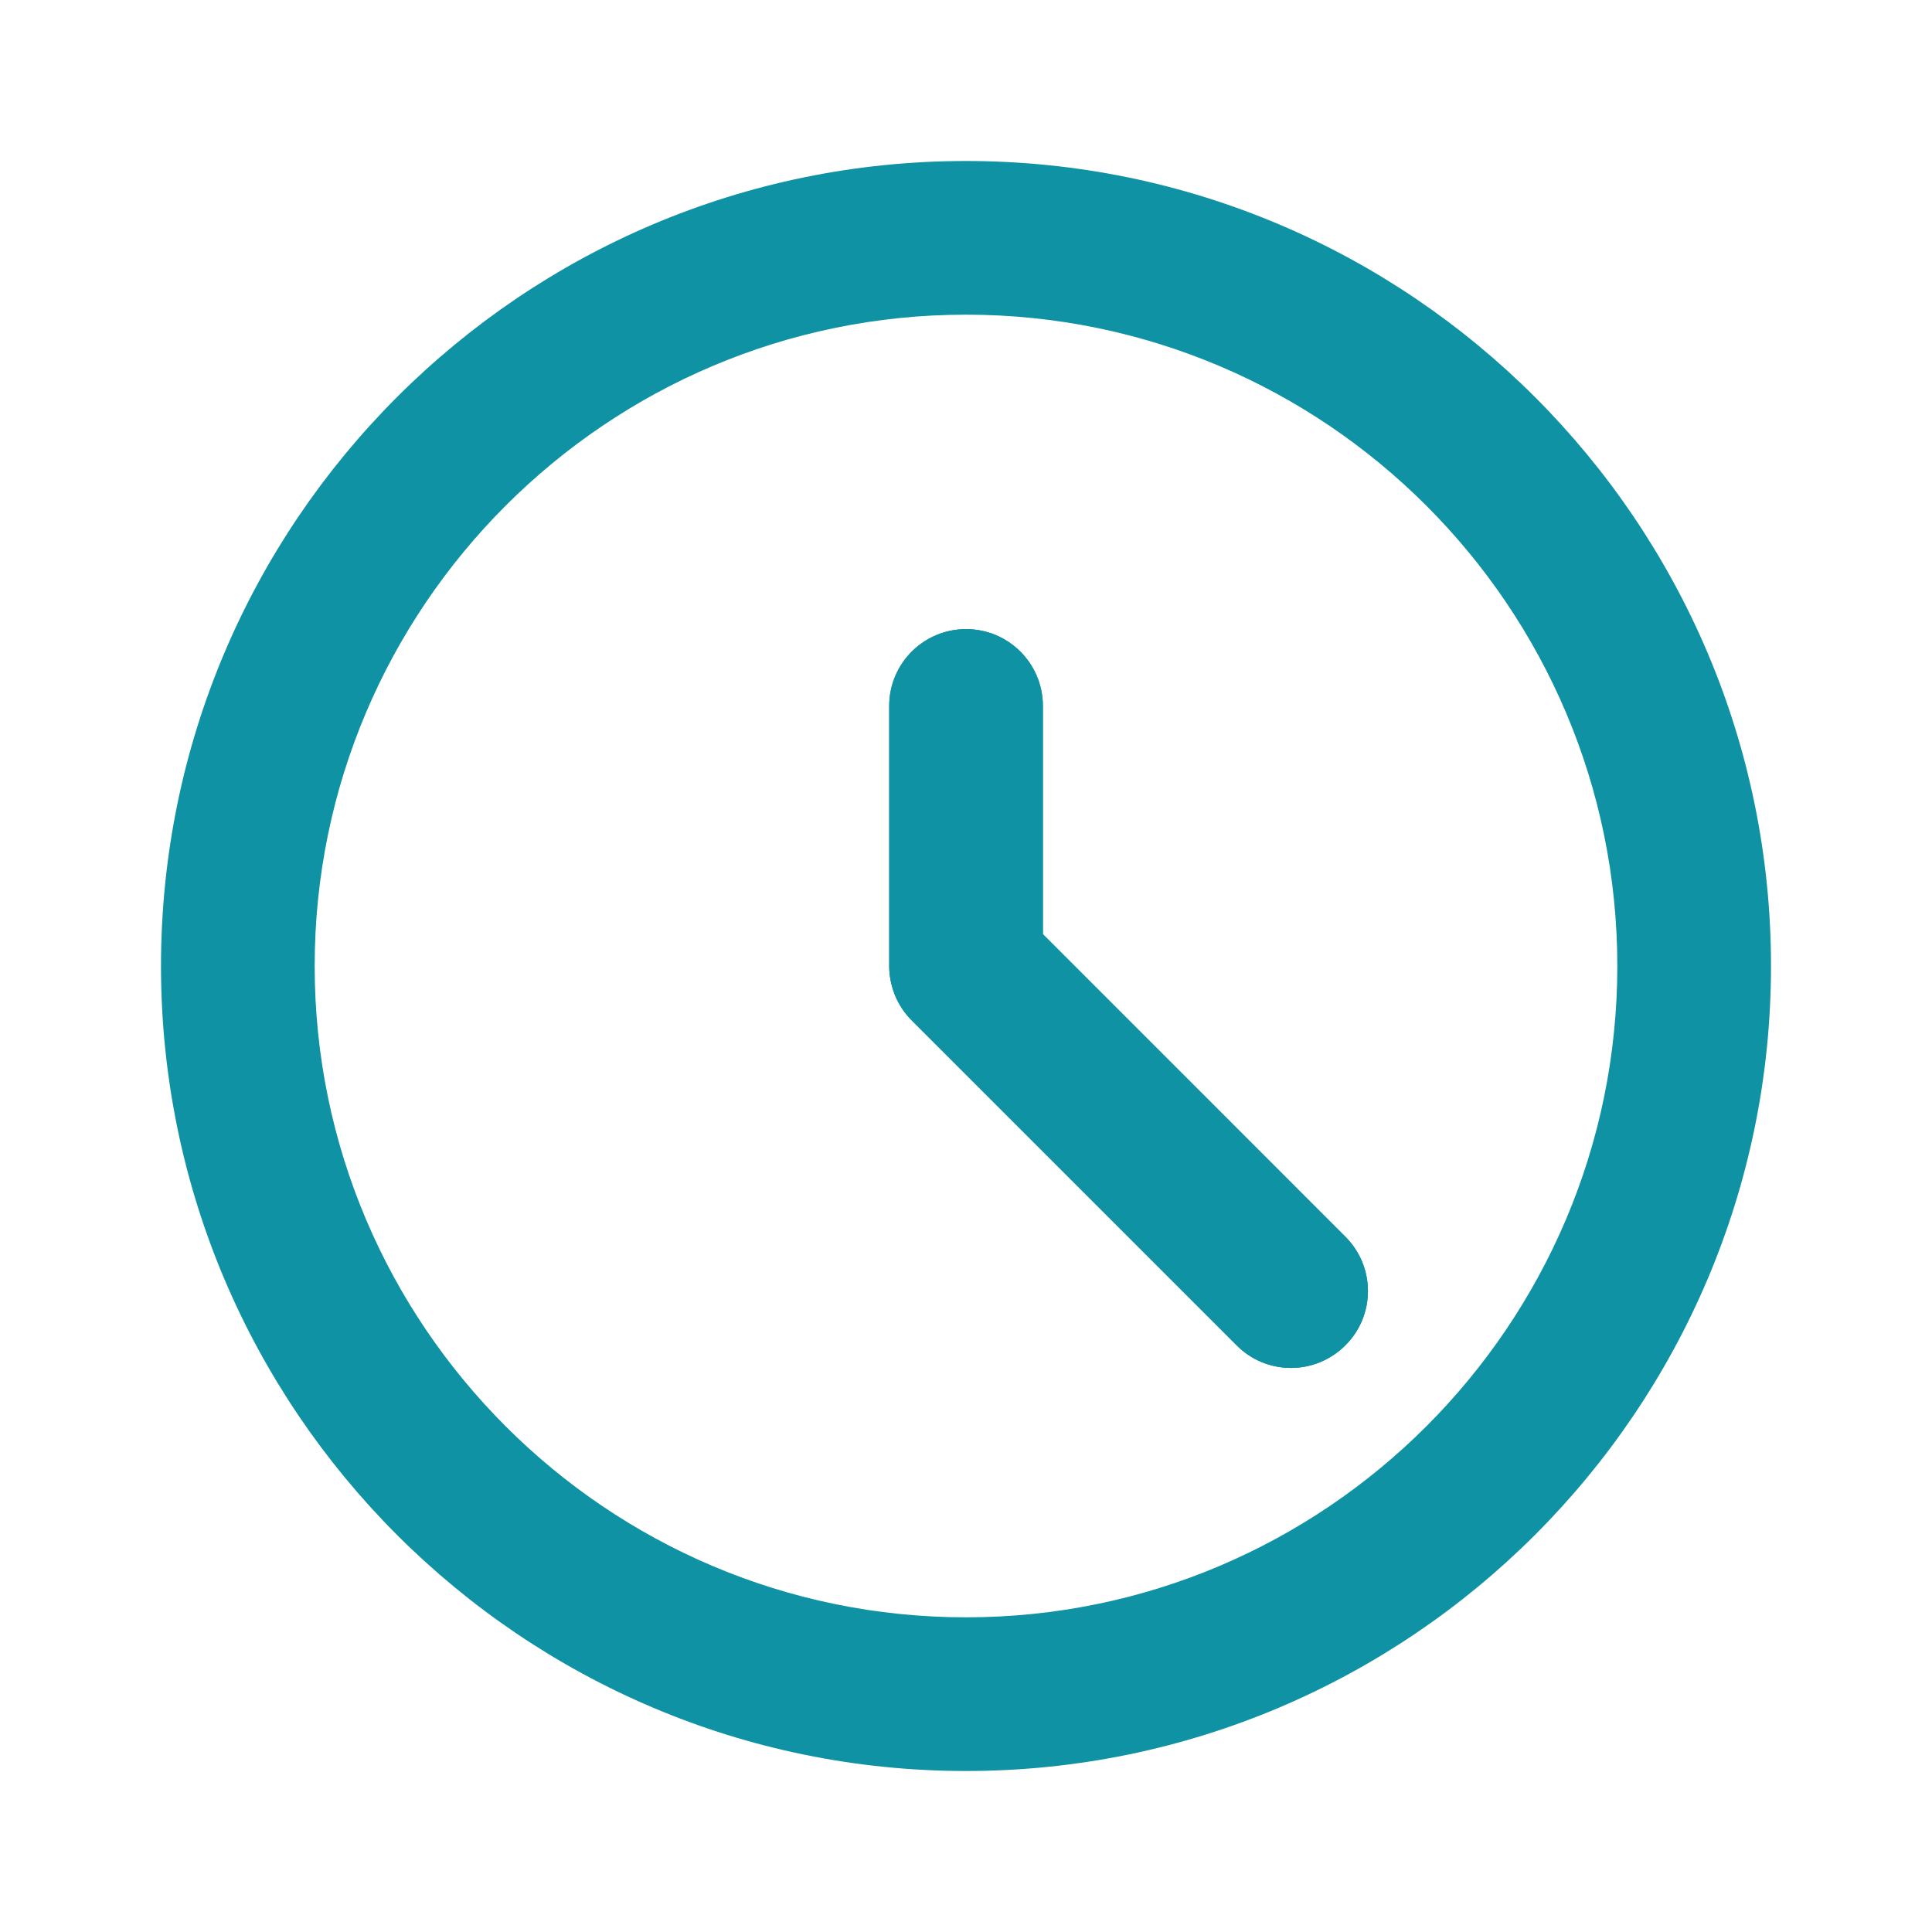
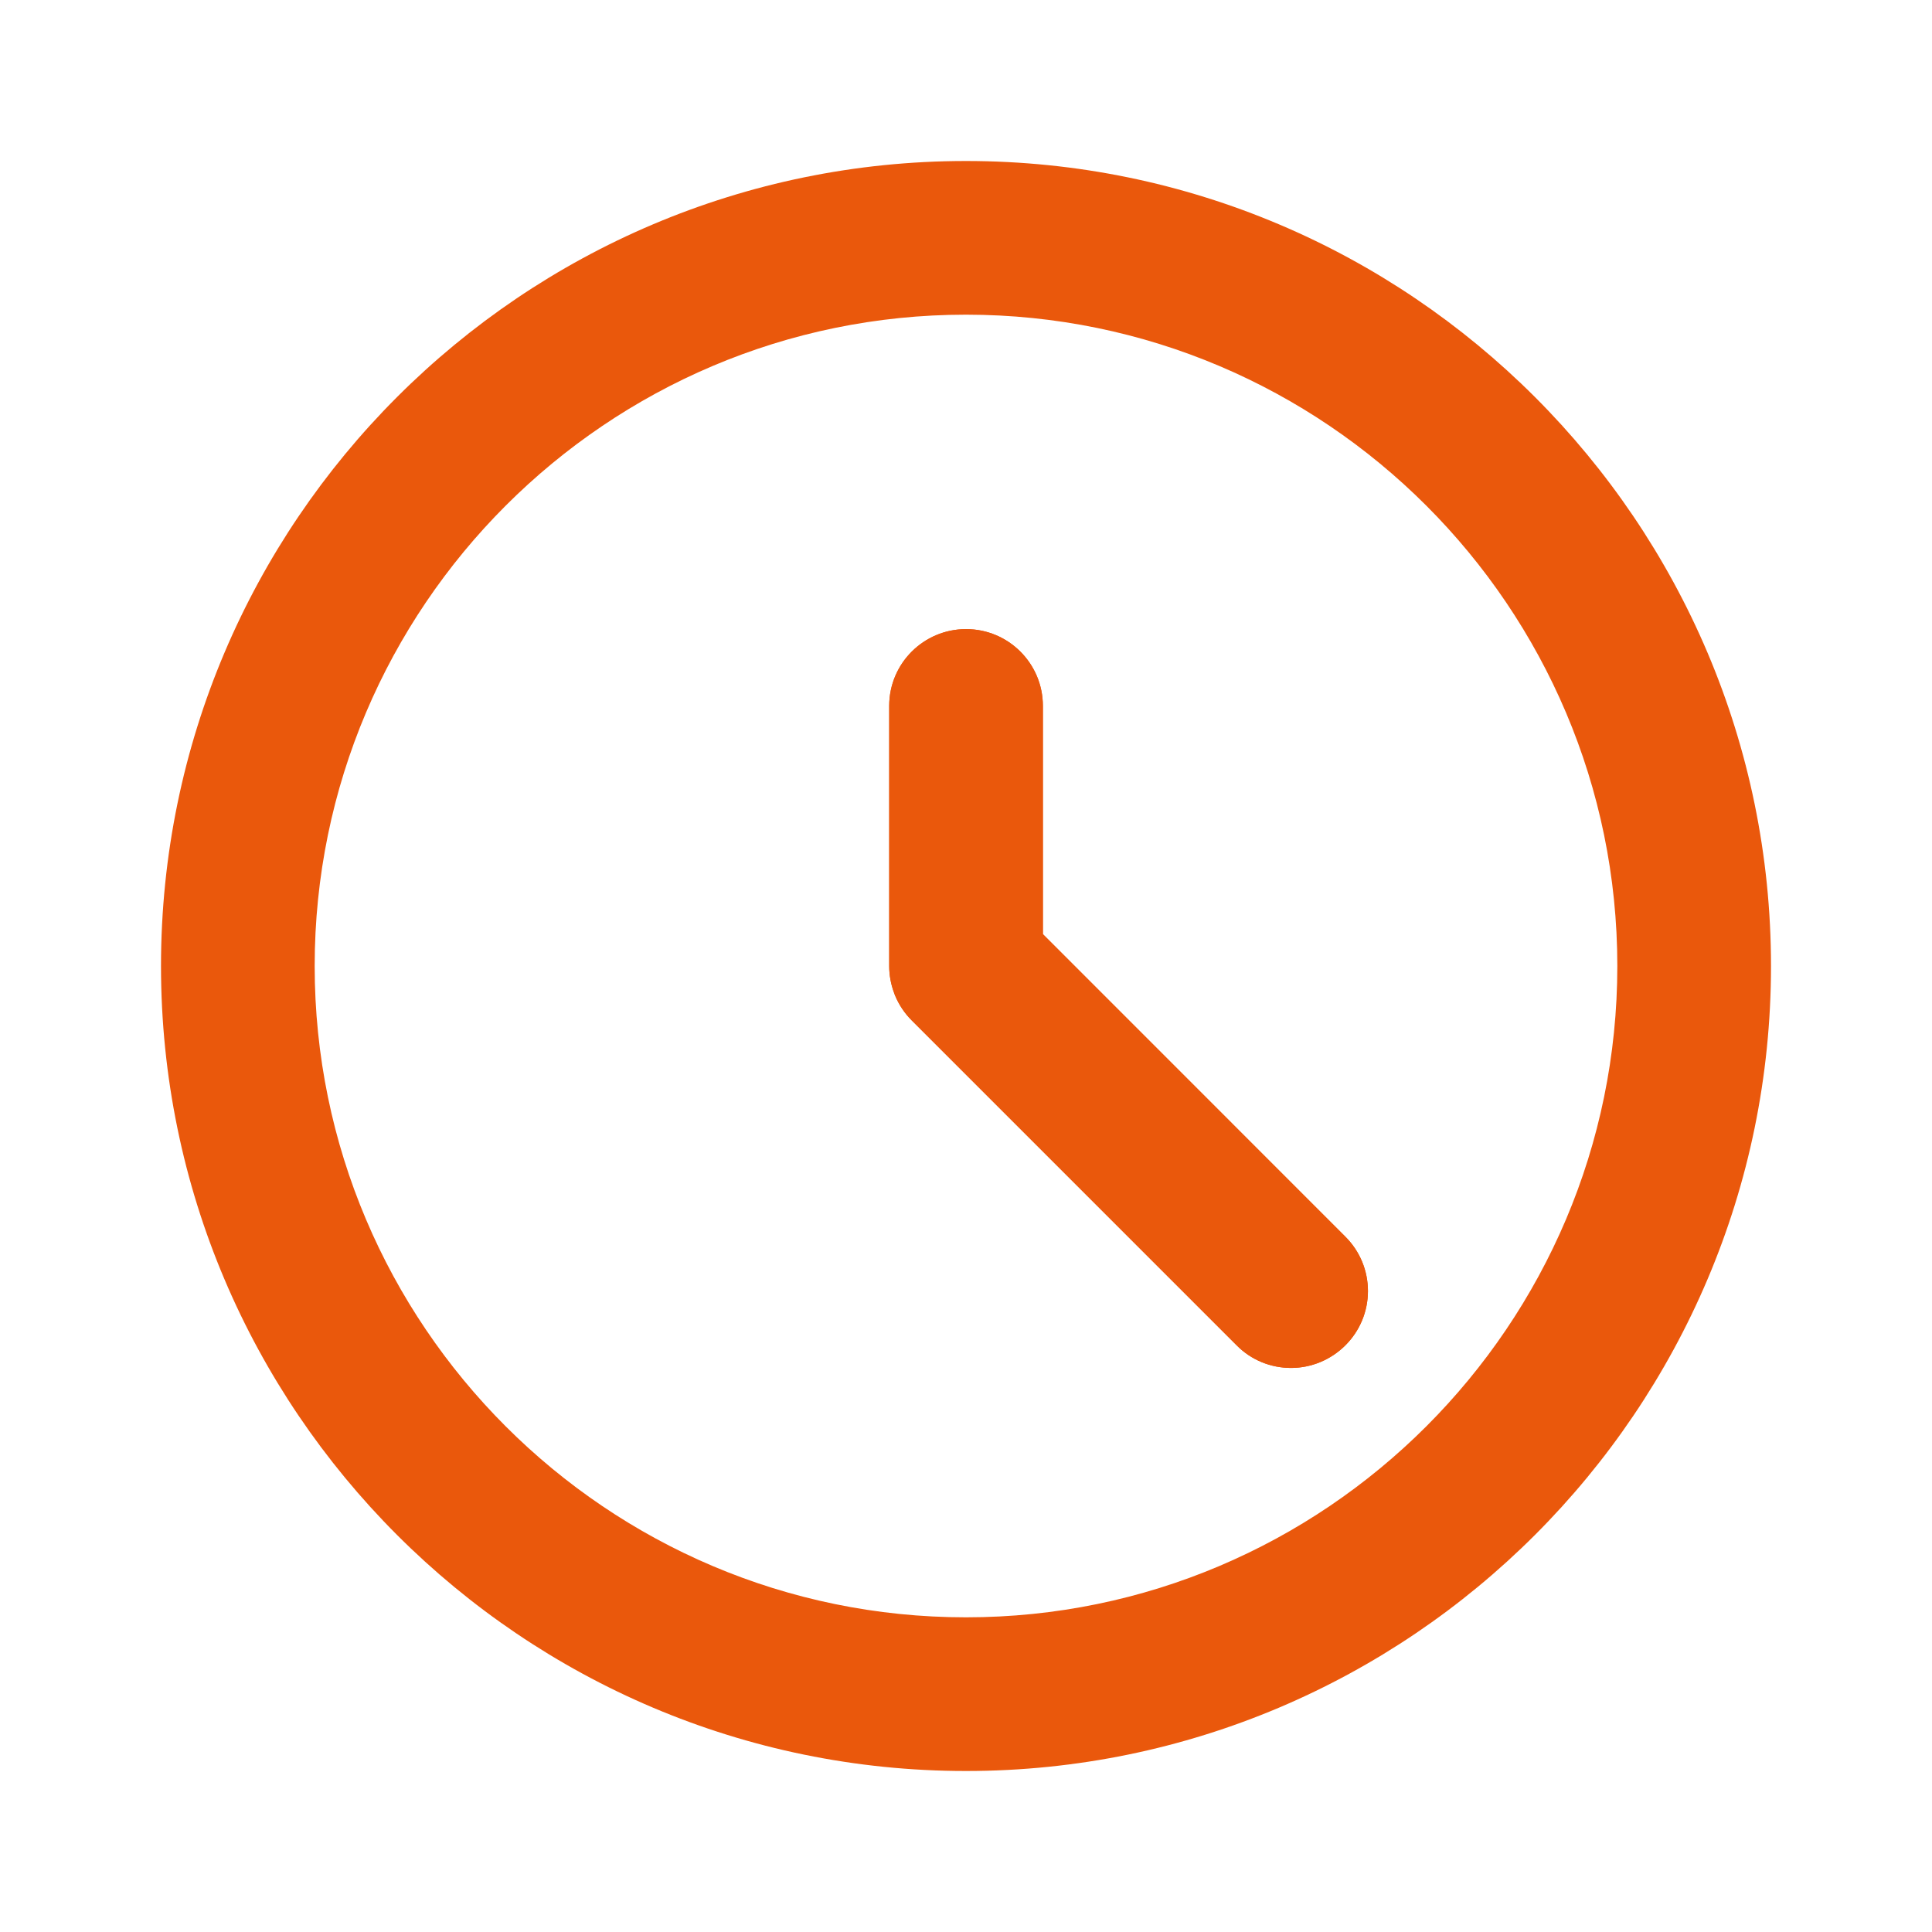
<svg xmlns="http://www.w3.org/2000/svg" width="24" height="24" viewBox="0 0 24 24" fill="none">
-   <path fill-rule="evenodd" clip-rule="evenodd" d="M11.046 8.769C11.046 8.242 11.474 7.815 12.001 7.815C12.528 7.815 12.955 8.242 12.955 8.769V11.604L16.713 15.363C16.893 15.543 16.993 15.783 16.993 16.038C16.993 16.291 16.893 16.533 16.712 16.713C16.534 16.89 16.293 16.993 16.038 16.993C15.784 16.993 15.542 16.894 15.363 16.713L11.325 12.675C11.236 12.586 11.166 12.481 11.117 12.362L11.114 12.354L11.108 12.337L11.107 12.333L11.106 12.332C11.066 12.223 11.046 12.112 11.046 12V8.769Z" fill="#0F92A3" />
-   <path fill-rule="evenodd" clip-rule="evenodd" d="M12 2C6.486 2 2 6.486 2 12C2 17.514 6.486 22 12 22C17.514 22 22 17.514 22 12C22 6.486 17.514 2 12 2ZM12 3.909C7.539 3.909 3.909 7.539 3.909 12C3.909 16.461 7.539 20.091 12 20.091C16.461 20.091 20.091 16.461 20.091 12C20.091 7.539 16.461 3.909 12 3.909ZM12.001 7.815C11.474 7.815 11.046 8.242 11.046 8.769V12C11.046 12.112 11.066 12.223 11.106 12.332L11.107 12.333L11.108 12.337L11.114 12.354L11.117 12.362C11.166 12.481 11.236 12.586 11.325 12.675L15.363 16.713C15.542 16.894 15.784 16.993 16.038 16.993C16.293 16.993 16.534 16.89 16.712 16.713C16.893 16.533 16.993 16.291 16.993 16.038C16.993 15.783 16.893 15.543 16.713 15.363L12.955 11.604V8.769C12.955 8.242 12.528 7.815 12.001 7.815Z" fill="#0F92A3" />
+   <path fill-rule="evenodd" clip-rule="evenodd" d="M11.046 8.769C11.046 8.242 11.474 7.815 12.001 7.815C12.528 7.815 12.955 8.242 12.955 8.769V11.604L16.713 15.363C16.893 15.543 16.993 15.783 16.993 16.038C16.993 16.291 16.893 16.533 16.712 16.713C16.534 16.89 16.293 16.993 16.038 16.993C15.784 16.993 15.542 16.894 15.363 16.713L11.325 12.675C11.236 12.586 11.166 12.481 11.117 12.362L11.114 12.354L11.108 12.337L11.107 12.333L11.106 12.332C11.066 12.223 11.046 12.112 11.046 12V8.769Z" fill="#EA580C" />
+   <path fill-rule="evenodd" clip-rule="evenodd" d="M12 2C6.486 2 2 6.486 2 12C2 17.514 6.486 22 12 22C17.514 22 22 17.514 22 12C22 6.486 17.514 2 12 2ZM12 3.909C7.539 3.909 3.909 7.539 3.909 12C3.909 16.461 7.539 20.091 12 20.091C16.461 20.091 20.091 16.461 20.091 12C20.091 7.539 16.461 3.909 12 3.909ZM12.001 7.815C11.474 7.815 11.046 8.242 11.046 8.769V12C11.046 12.112 11.066 12.223 11.106 12.332L11.107 12.333L11.108 12.337L11.114 12.354L11.117 12.362C11.166 12.481 11.236 12.586 11.325 12.675L15.363 16.713C15.542 16.894 15.784 16.993 16.038 16.993C16.293 16.993 16.534 16.89 16.712 16.713C16.893 16.533 16.993 16.291 16.993 16.038C16.993 15.783 16.893 15.543 16.713 15.363L12.955 11.604V8.769C12.955 8.242 12.528 7.815 12.001 7.815Z" fill="#EA580C" />
</svg>
